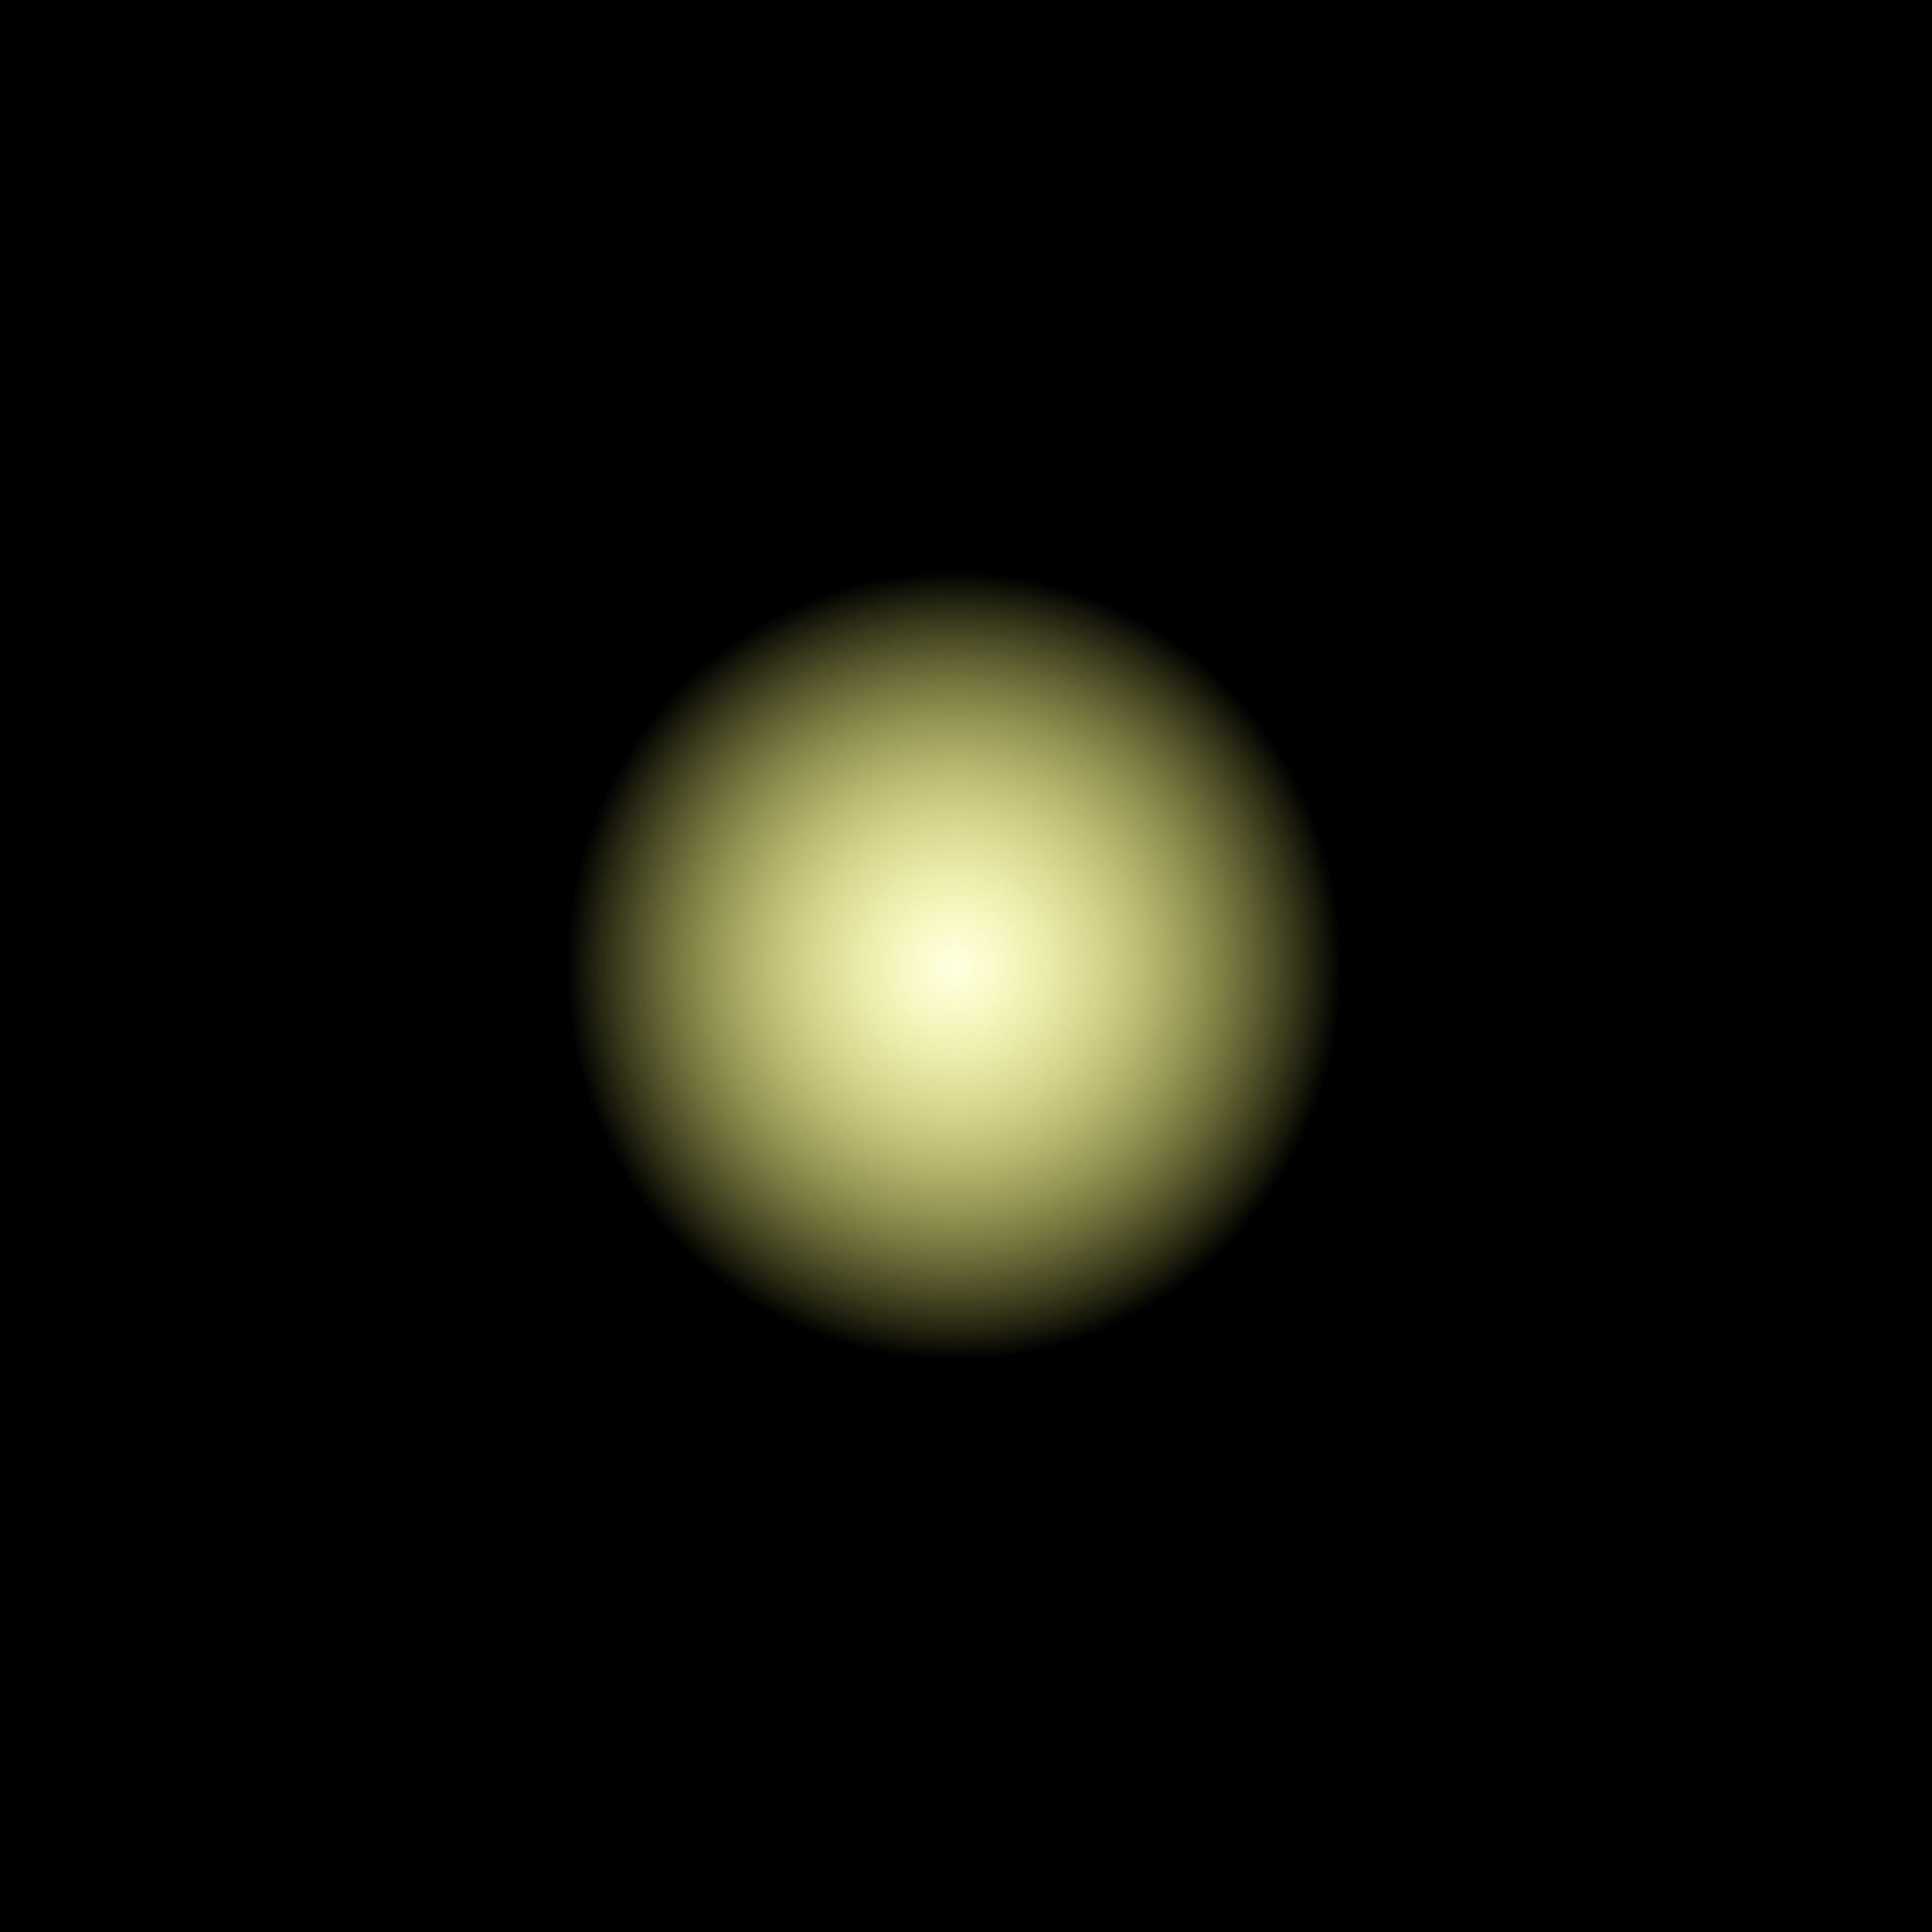
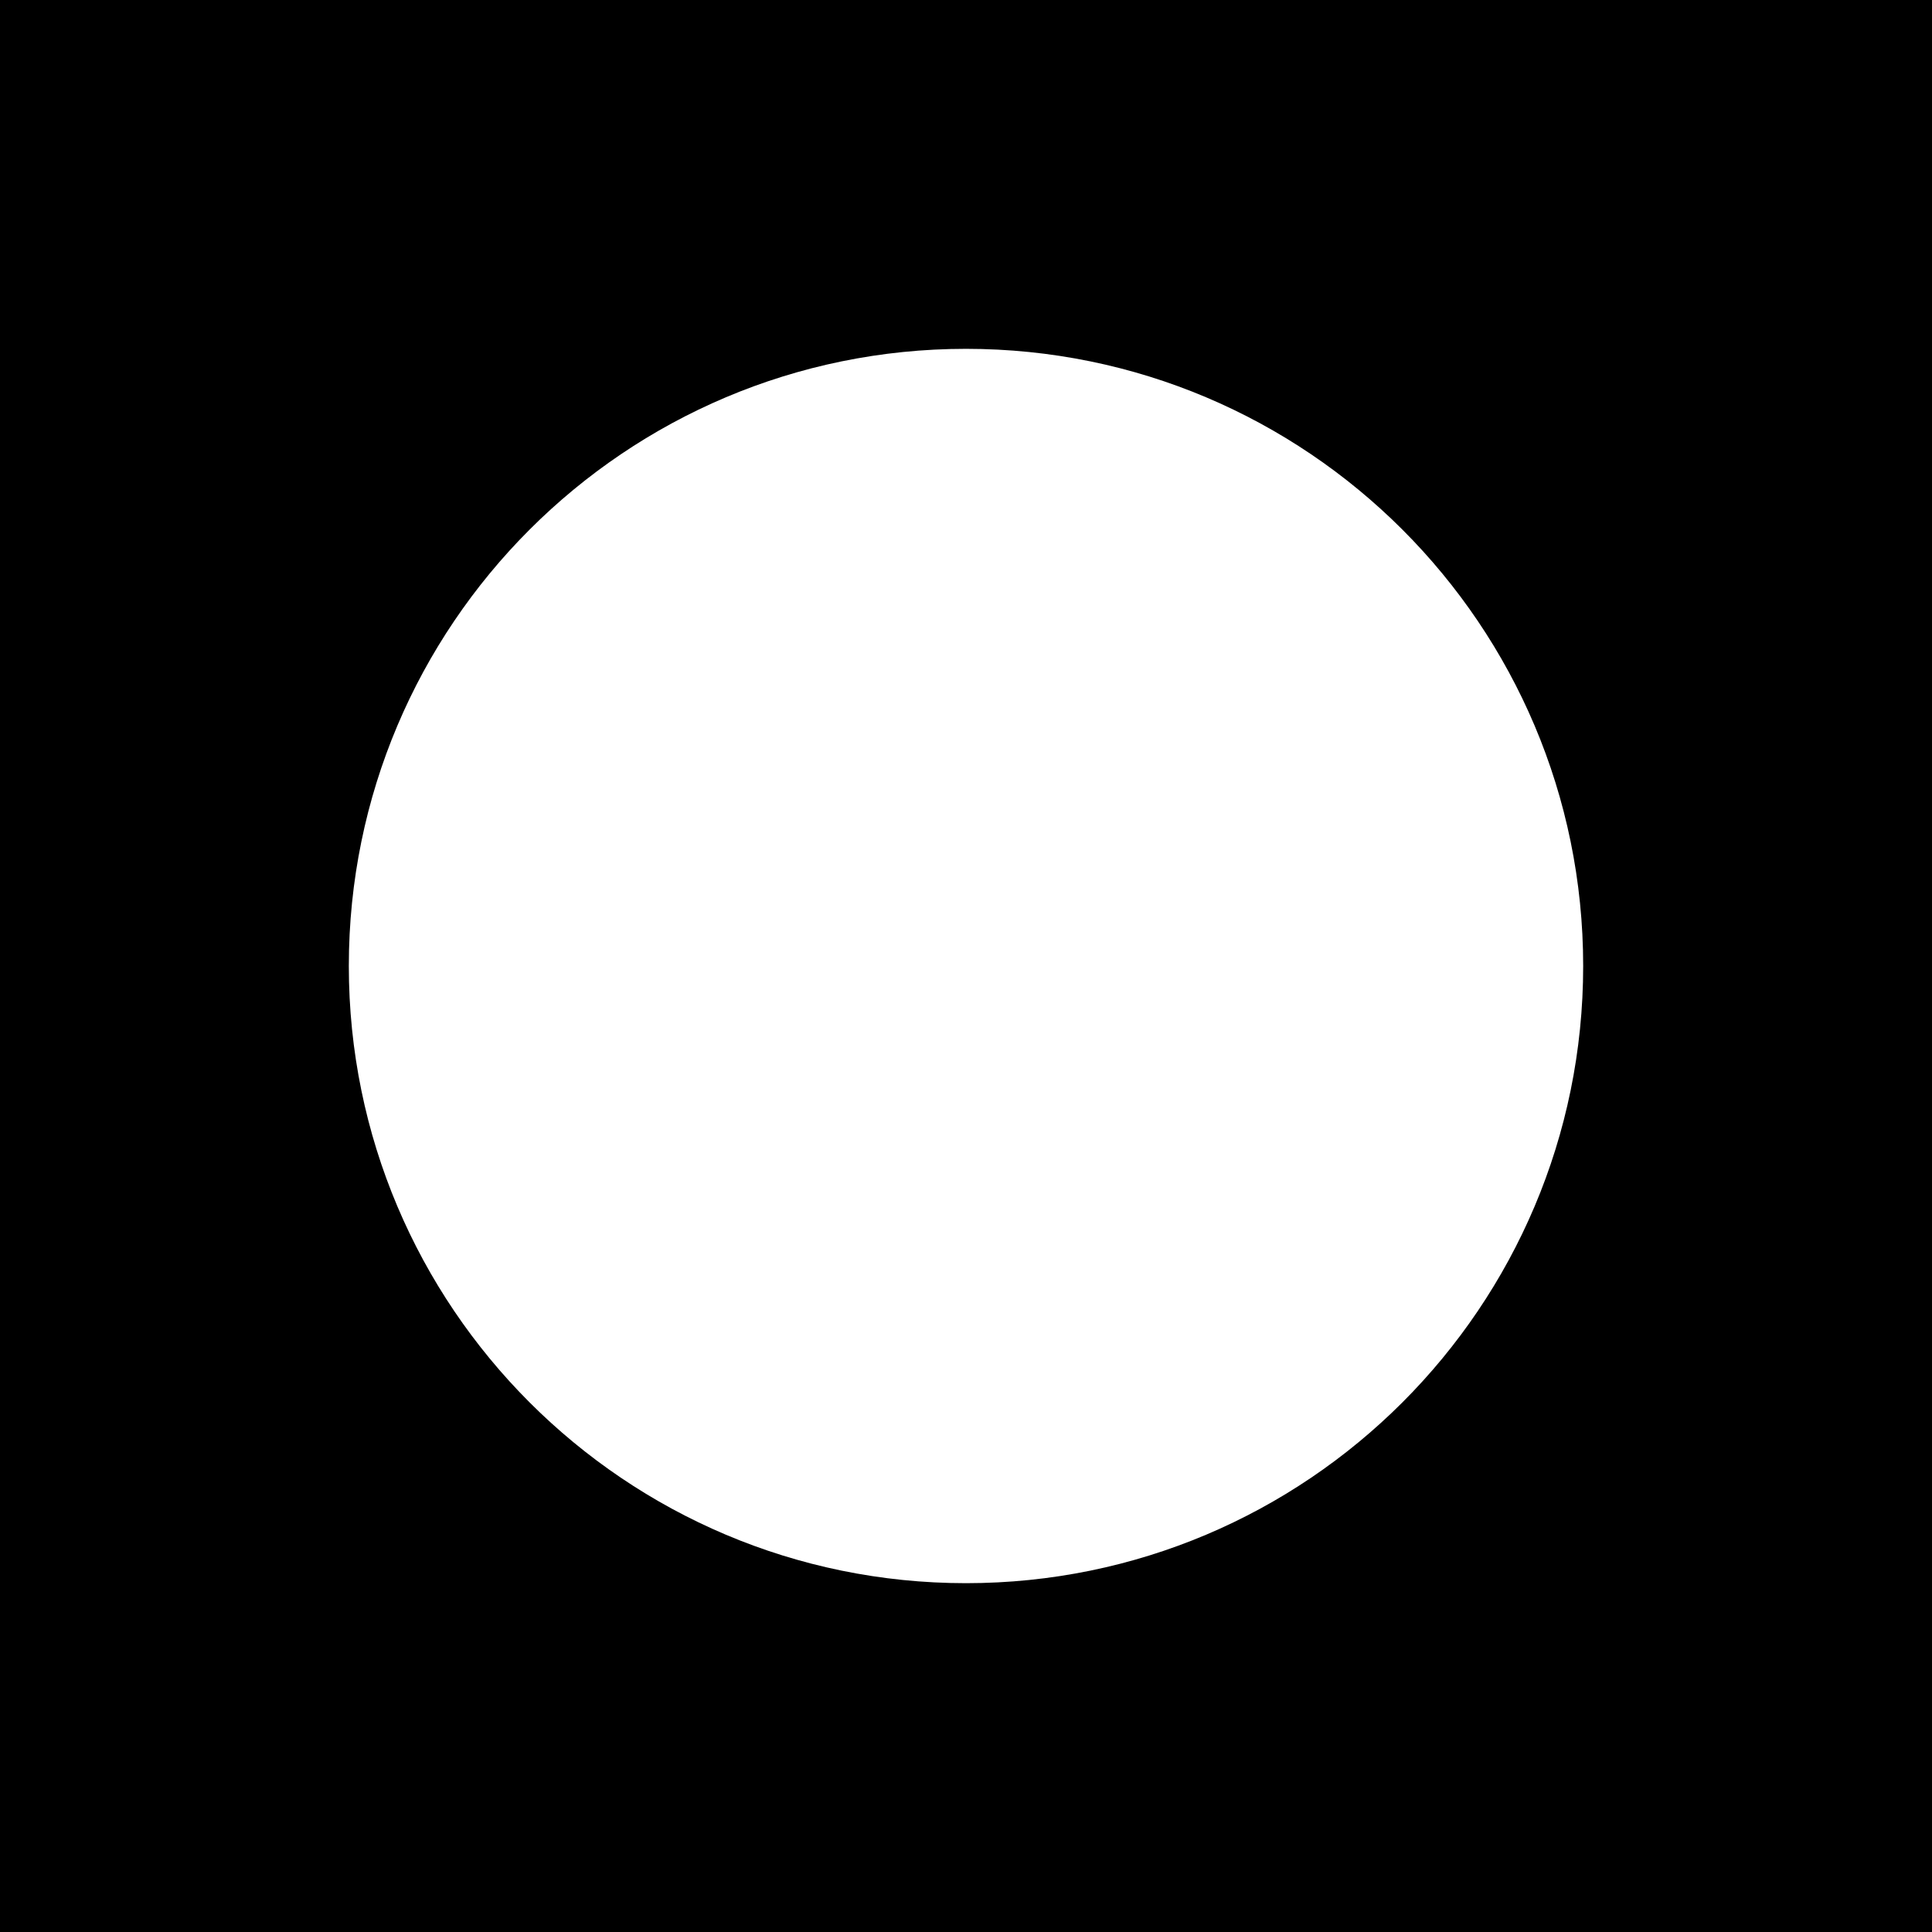
- <svg xmlns="http://www.w3.org/2000/svg" xmlns:xlink="http://www.w3.org/1999/xlink" width="100" height="100" viewBox="0 0 100 100" id="svg2" version="1.1">
-   <defs id="defs4">
-     <linearGradient id="linearGradient4500">
-       <stop style="stop-color:#ffff00;stop-opacity:0.118" offset="0" id="stop4502" />
-       <stop style="stop-color:#000000;stop-opacity:1" offset="1" id="stop4504" />
-     </linearGradient>
-     <linearGradient id="linearGradient4164">
-       <stop style="stop-color:#ffff00;stop-opacity:0.2" offset="0" id="stop4166" />
-       <stop style="stop-color:#000000;stop-opacity:1" offset="1" id="stop4168" />
-     </linearGradient>
-     <linearGradient id="linearGradient4813">
-       <stop id="stop4891" offset="0" style="stop-color:#ffff00;stop-opacity:1;" />
-       <stop id="stop4893" offset="1" style="stop-color:#ffff00;stop-opacity:0;" />
-     </linearGradient>
-     <radialGradient xlink:href="#linearGradient4813" id="radialGradient4819" cx="50" cy="994.617" fx="50" fy="994.617" r="12.5" gradientTransform="matrix(0,-3.377141,1.619598,0,-1319.453,1058.587)" gradientUnits="userSpaceOnUse" />
-     <radialGradient xlink:href="#linearGradient4813" id="radialGradient4823" gradientUnits="userSpaceOnUse" gradientTransform="matrix(0,-3.377141,1.619598,0,-1694.977,1146.976)" cx="50" cy="994.617" fx="50" fy="994.617" r="12.5" />
-     <radialGradient xlink:href="#linearGradient4164" id="radialGradient4829" gradientUnits="userSpaceOnUse" gradientTransform="matrix(0,-3.377141,1.619598,0,-1478.505,1148.716)" cx="50" cy="994.617" fx="50" fy="994.617" r="12.5" />
-     <radialGradient xlink:href="#linearGradient4500" id="radialGradient4506" cx="179.729" cy="1115.22" fx="179.729" fy="1115.22" r="23.36" gradientUnits="userSpaceOnUse" gradientTransform="matrix(1.4318325e-4,0.8741512,-0.8594566,1.4153805e-4,1138.186,957.9517)" />
-   </defs>
+ <svg xmlns="http://www.w3.org/2000/svg" width="100" height="100" viewBox="0 0 100 100" id="svg2" version="1.1">
+   <defs id="defs4" />
  <g id="layer1" transform="translate(0,-952.3622)">
-     <rect style="opacity:1;fill:#000000;fill-opacity:1;stroke:none;stroke-width:1;stroke-linecap:butt;stroke-linejoin:bevel;stroke-miterlimit:4;stroke-dasharray:none;stroke-dashoffset:0;stroke-opacity:1" id="rect4684" width="100" height="100" x="241.426" y="839.73" />
-     <path id="path4692" style="opacity:1;fill:url(#radialGradient4819);fill-opacity:1;stroke:none;stroke-width:1;stroke-linecap:butt;stroke-linejoin:bevel;stroke-miterlimit:4;stroke-dasharray:none;stroke-dashoffset:0;stroke-opacity:1" d="m 278.926,861.74 c 0,-6.904 5.596,-12.5 12.5,-12.5 6.904,0 12.5,5.596 12.5,12.5 m -12.5,27.99 -6.25,-14 -6.25,-14 12.5,-10e-6 12.5,0 -6.25,14 z" />
-     <g id="g4807">
-       <path transform="matrix(0.3753648,0,0,0.485446,128.0819,495.0108)" d="m 56.964,1039.743 -16.65,-28.839 -16.65,-28.839 33.301,-10e-6 33.301,0 -16.65,28.84 z" id="path4688-7" style="opacity:1;fill:#ffff00;fill-opacity:1;stroke:none;stroke-width:1;stroke-linecap:butt;stroke-linejoin:bevel;stroke-miterlimit:4;stroke-dasharray:none;stroke-dashoffset:0;stroke-opacity:1" />
-       <path id="path4692-5" d="m 136.964,971.76 c 0,-6.904 5.596,-12.5 12.5,-12.5 6.904,0 12.5,5.596 12.5,12.5" style="opacity:1;fill:#ffff00;fill-opacity:1;stroke:none;stroke-width:1;stroke-linecap:butt;stroke-linejoin:bevel;stroke-miterlimit:4;stroke-dasharray:none;stroke-dashoffset:0;stroke-opacity:1" />
-     </g>
-     <path d="m -96.598,950.129 c 0,-6.904 5.596,-12.5 12.5,-12.5 6.904,0 12.5,5.596 12.5,12.5 m -12.5,27.99 -6.25,-14 -6.25,-14 12.5,-1e-5 12.5,0 -6.25,14 z" style="opacity:1;fill:url(#radialGradient4823);fill-opacity:1;stroke:none;stroke-width:1;stroke-linecap:butt;stroke-linejoin:bevel;stroke-miterlimit:4;stroke-dasharray:none;stroke-dashoffset:0;stroke-opacity:1" id="path4821" />
    <g id="g4363" transform="translate(-130.3574,-112.8574)">
-       <path style="opacity:1;fill:#000000;fill-opacity:1;stroke:none;stroke-width:1;stroke-linecap:butt;stroke-linejoin:bevel;stroke-miterlimit:4;stroke-dasharray:none;stroke-dashoffset:0;stroke-opacity:1" d="m 82.375,929.859 0,100 100,0 0,-100 -100,0 z m 50,9.51 c 6.904,0 12.5,5.596 12.5,12.5 l -0.004,0 -6.246,13.99 -2.062,4.623 a 10.279,10.279 0 0 1 6.092,9.377 10.279,10.279 0 0 1 -10.279,10.279 10.279,10.279 0 0 1 -10.279,-10.279 10.279,10.279 0 0 1 6.096,-9.375 l -2.066,-4.625 -6.246,-13.99 -0.004,0 0,-0.008 0,-0.002 c 0.005,-6.899 5.6,-12.49 12.5,-12.49 z" id="rect4825" />
-       <path id="path4827" style="opacity:1;fill:url(#radialGradient4829);fill-opacity:1;fill-rule:nonzero;stroke:none;stroke-width:1;stroke-linecap:butt;stroke-linejoin:bevel;stroke-miterlimit:4;stroke-dasharray:none;stroke-dashoffset:0;stroke-opacity:1" d="m 119.875,951.869 c 0,-6.904 5.596,-12.5 12.5,-12.5 6.904,0 12.5,5.596 12.5,12.5 m -12.5,27.99 -6.25,-14 -6.25,-14 12.5,0 12.5,0 -6.25,14 z" />
-       <path style="opacity:1;fill:#000000;fill-opacity:1;fill-rule:nonzero;stroke:none;stroke-width:1;stroke-linecap:butt;stroke-linejoin:bevel;stroke-miterlimit:4;stroke-dasharray:none;stroke-dashoffset:0;stroke-opacity:1" d="M 0 0 L 0 100 L 100 100 L 100 0 L 0 0 z M 50 26.641 A 23.36 23.36 0 0 1 73.359 50 A 23.36 23.36 0 0 1 50 73.359 A 23.36 23.36 0 0 1 26.641 50 A 23.36 23.36 0 0 1 50 26.641 z " transform="translate(130.3574,1065.22)" id="rect4493" />
-       <circle style="opacity:1;fill:url(#radialGradient4506);fill-opacity:1;fill-rule:nonzero;stroke:none;stroke-width:1;stroke-linecap:butt;stroke-linejoin:bevel;stroke-miterlimit:4;stroke-dasharray:none;stroke-dashoffset:0;stroke-opacity:0.316" id="path4498" cx="180.357" cy="1115.22" r="23.36" />
-       <circle r="23.36" cy="1115.22" cx="180.357" id="circle4513" style="opacity:1;fill:none;fill-opacity:1;fill-rule:nonzero;stroke:#000000;stroke-width:1;stroke-linecap:butt;stroke-linejoin:bevel;stroke-miterlimit:4;stroke-dasharray:none;stroke-dashoffset:0;stroke-opacity:1" />
+       <path style="opacity:1;fill:#000000;fill-opacity:1;fill-rule:nonzero;stroke:none;stroke-width:1;stroke-linecap:butt;stroke-linejoin:bevel;stroke-miterlimit:4;stroke-dasharray:none;stroke-dashoffset:0;stroke-opacity:1" d="M 0 0 L 0 100 L 100 100 L 100 0 L 0 0 z M 50 18.055 A 31.946 31.946 0 0 1 81.945 50 A 31.946 31.946 0 0 1 50 81.945 A 31.946 31.946 0 0 1 18.055 50 A 31.946 31.946 0 0 1 50 18.055 z " transform="translate(130.3574,1065.22)" id="rect4493" />
    </g>
  </g>
</svg>
